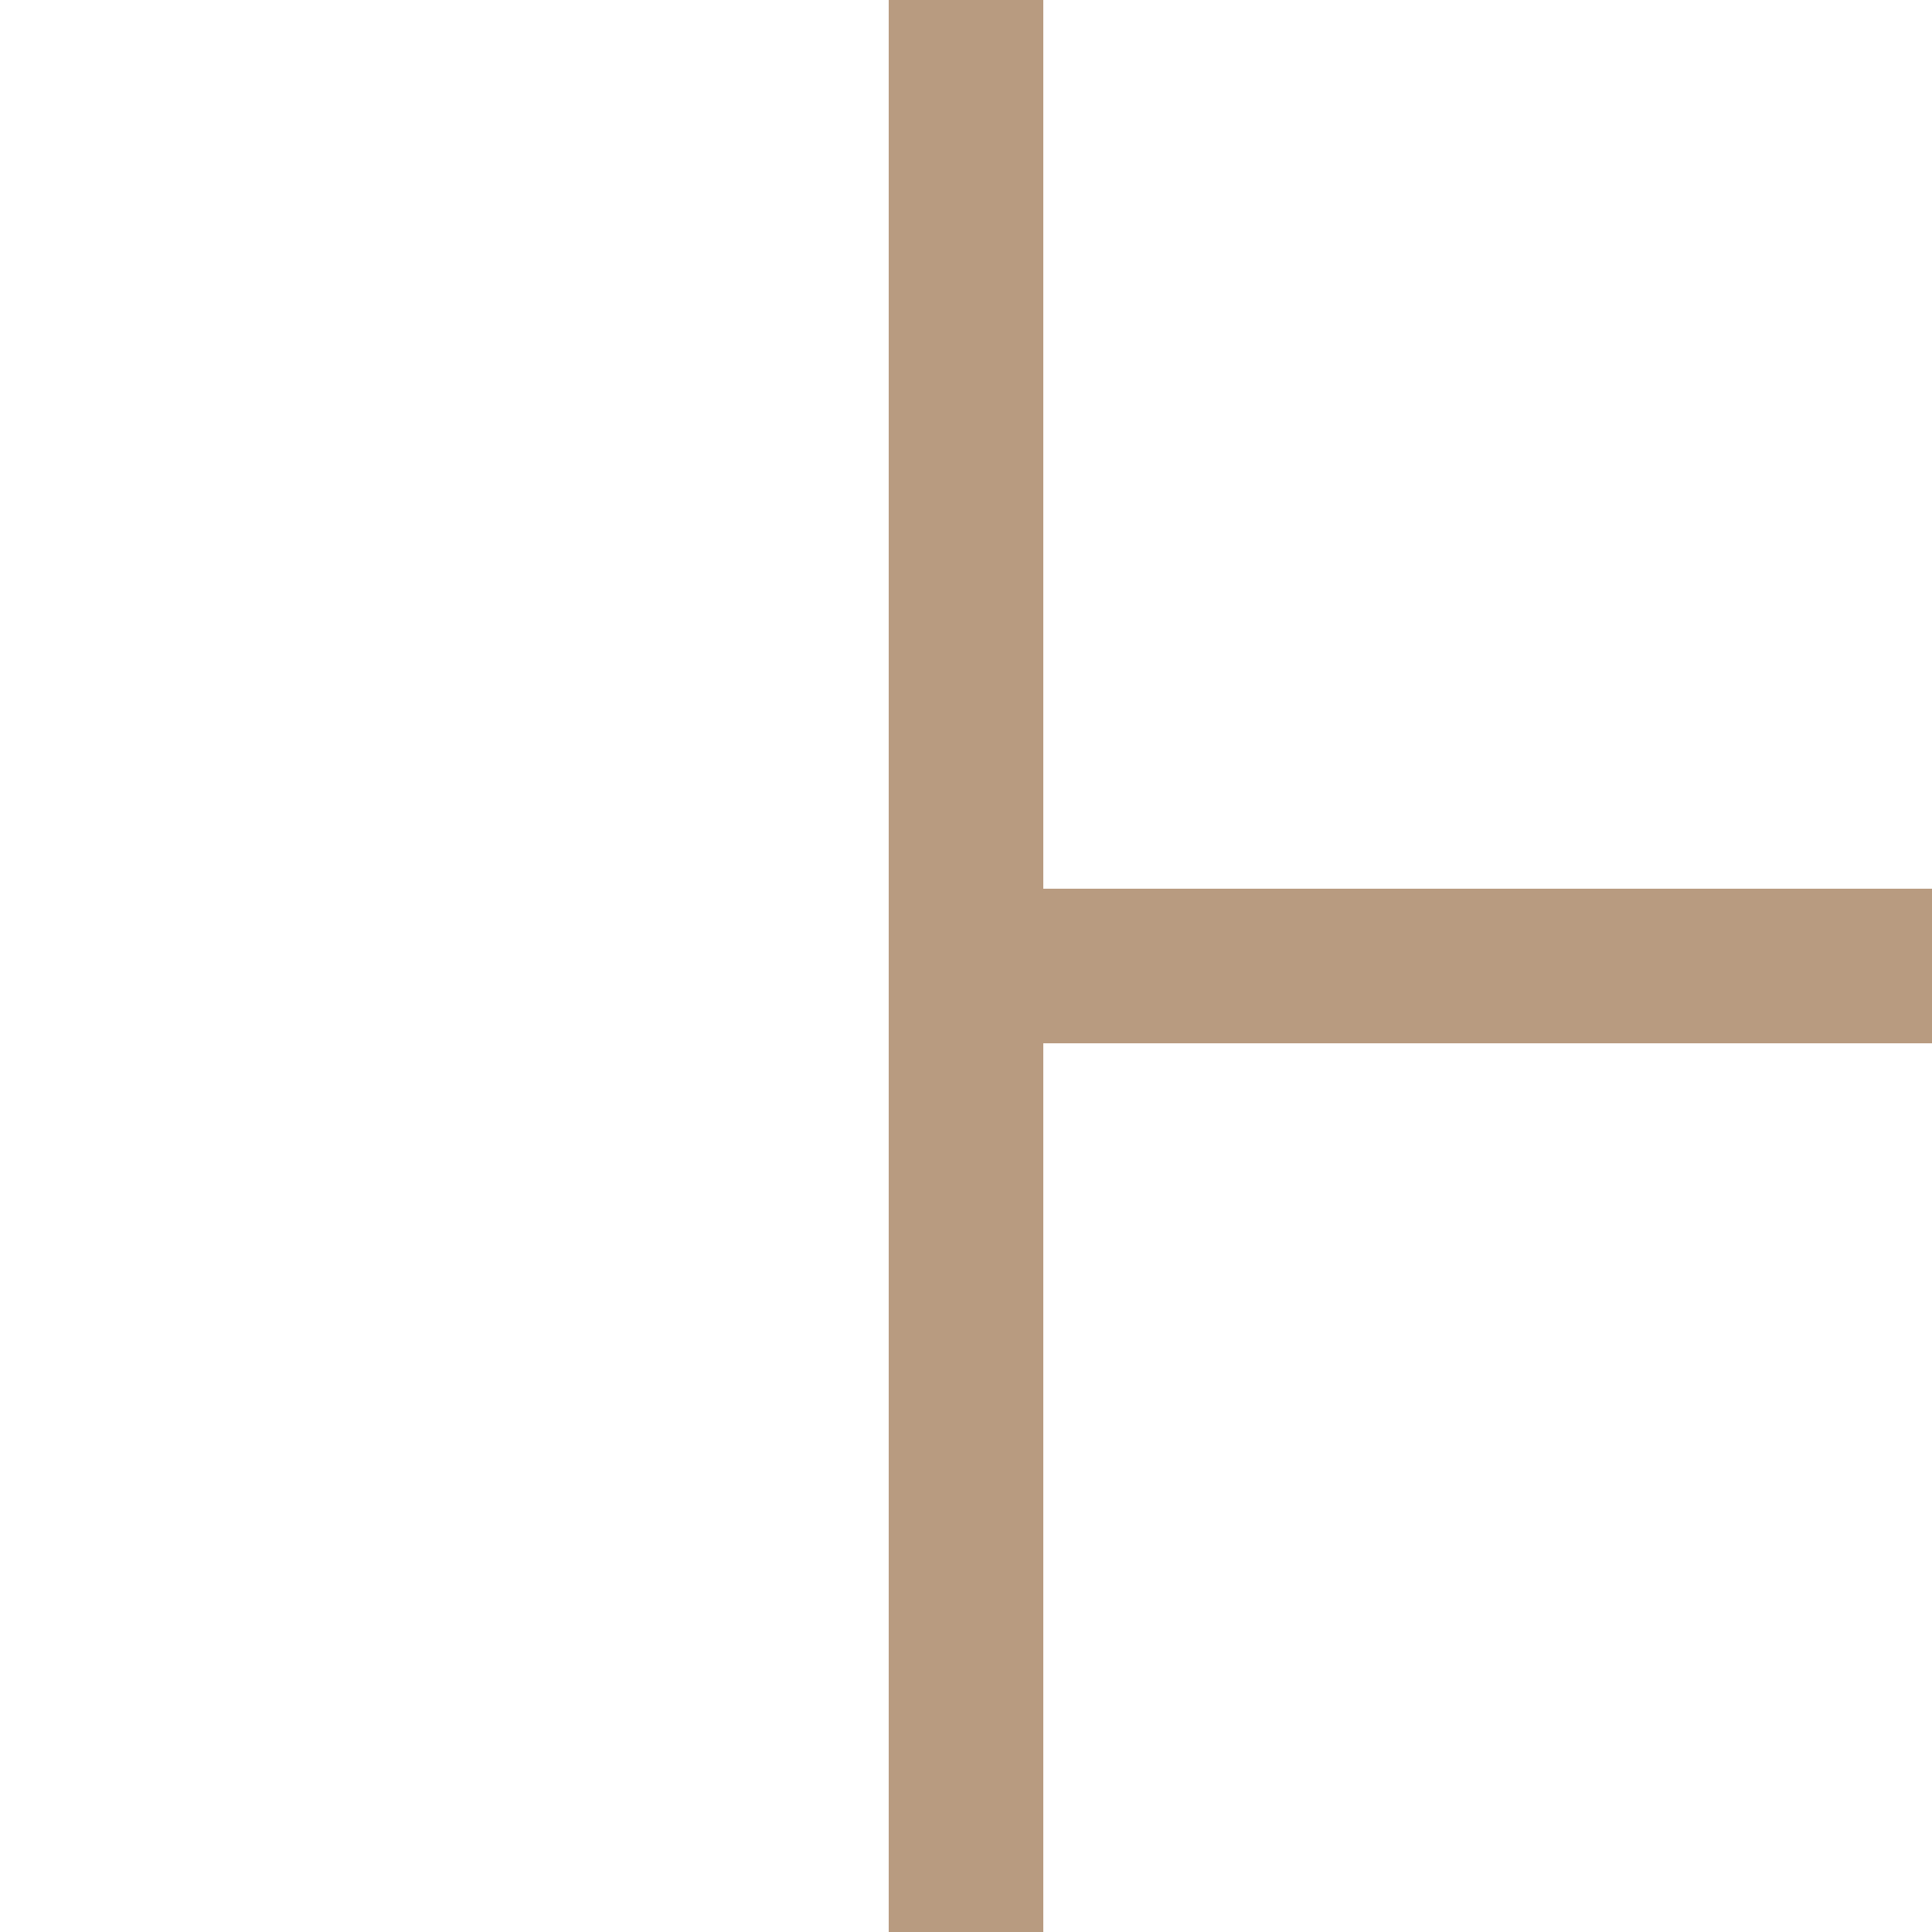
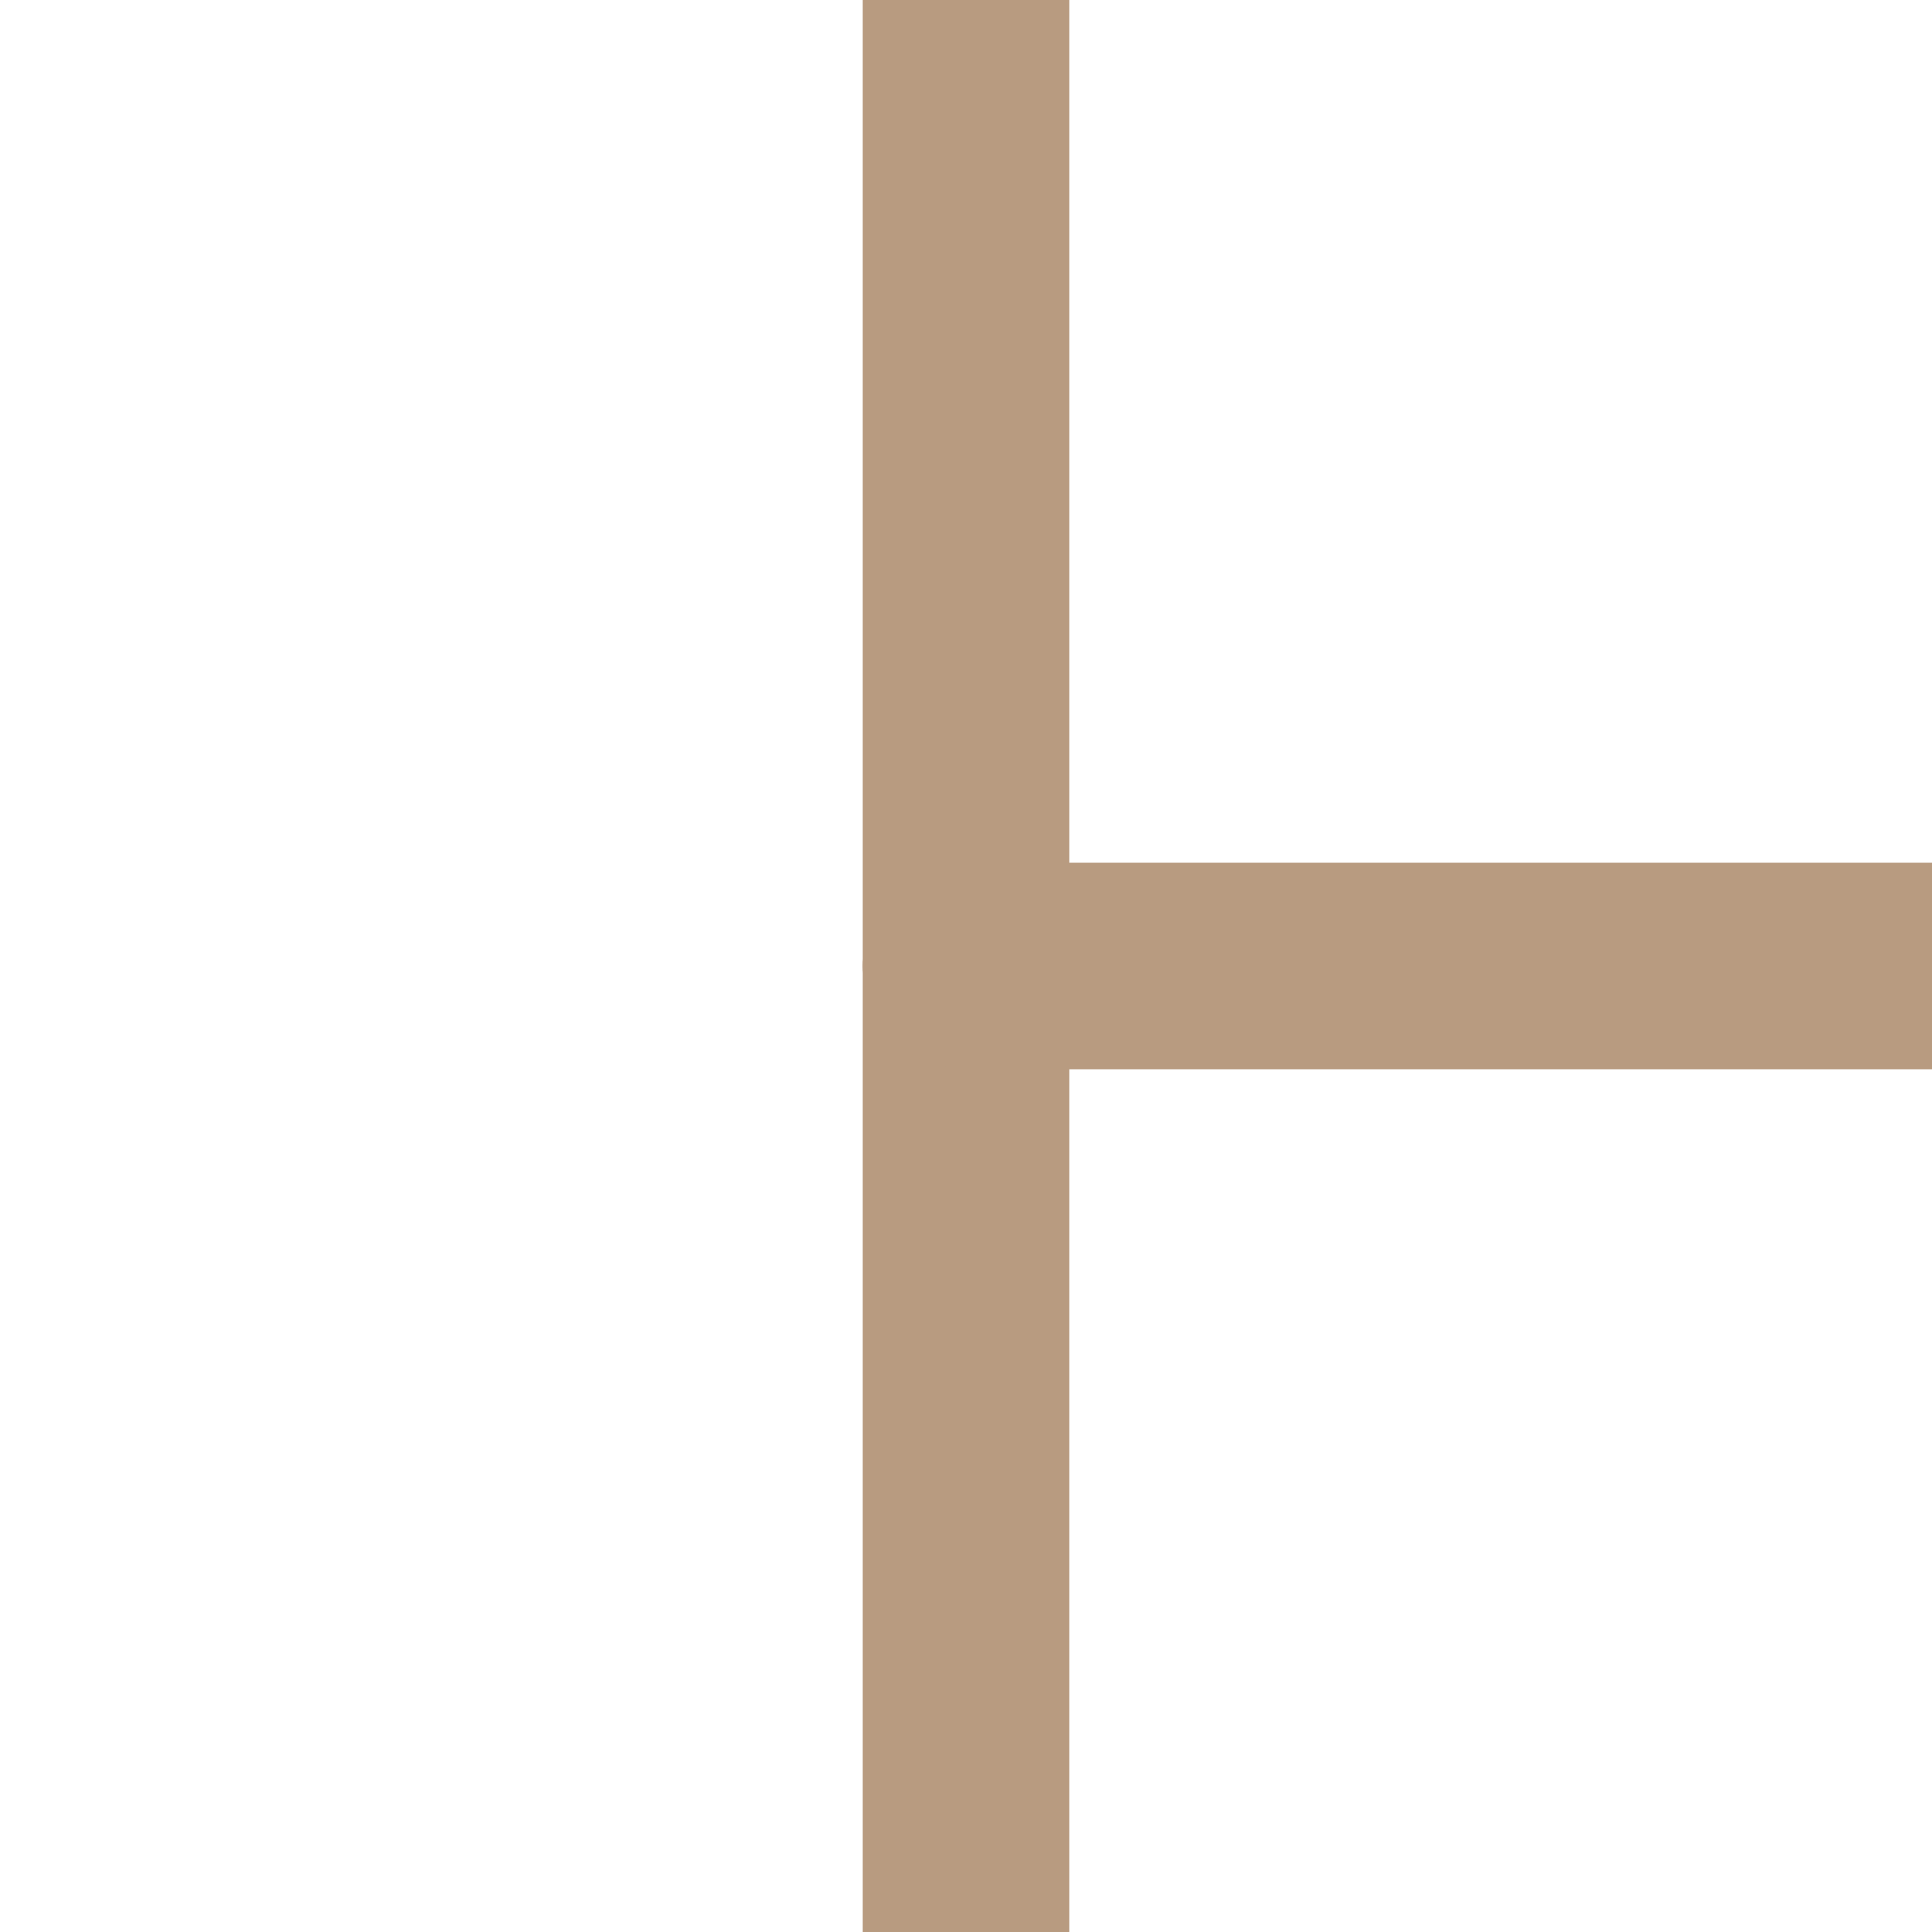
- <svg xmlns="http://www.w3.org/2000/svg" viewBox="0 0 300 300" fill="none" stroke="#B89B80" stroke-width="24" stroke-linecap="round" stroke-linejoin="round">
+ <svg xmlns="http://www.w3.org/2000/svg" viewBox="0 0 300 300" fill="none" stroke="#B89B80" stroke-width="32" stroke-linecap="round" stroke-linejoin="round">
  <path d="M150 0 V300" />
  <path d="M150 150 H300" />
</svg>
